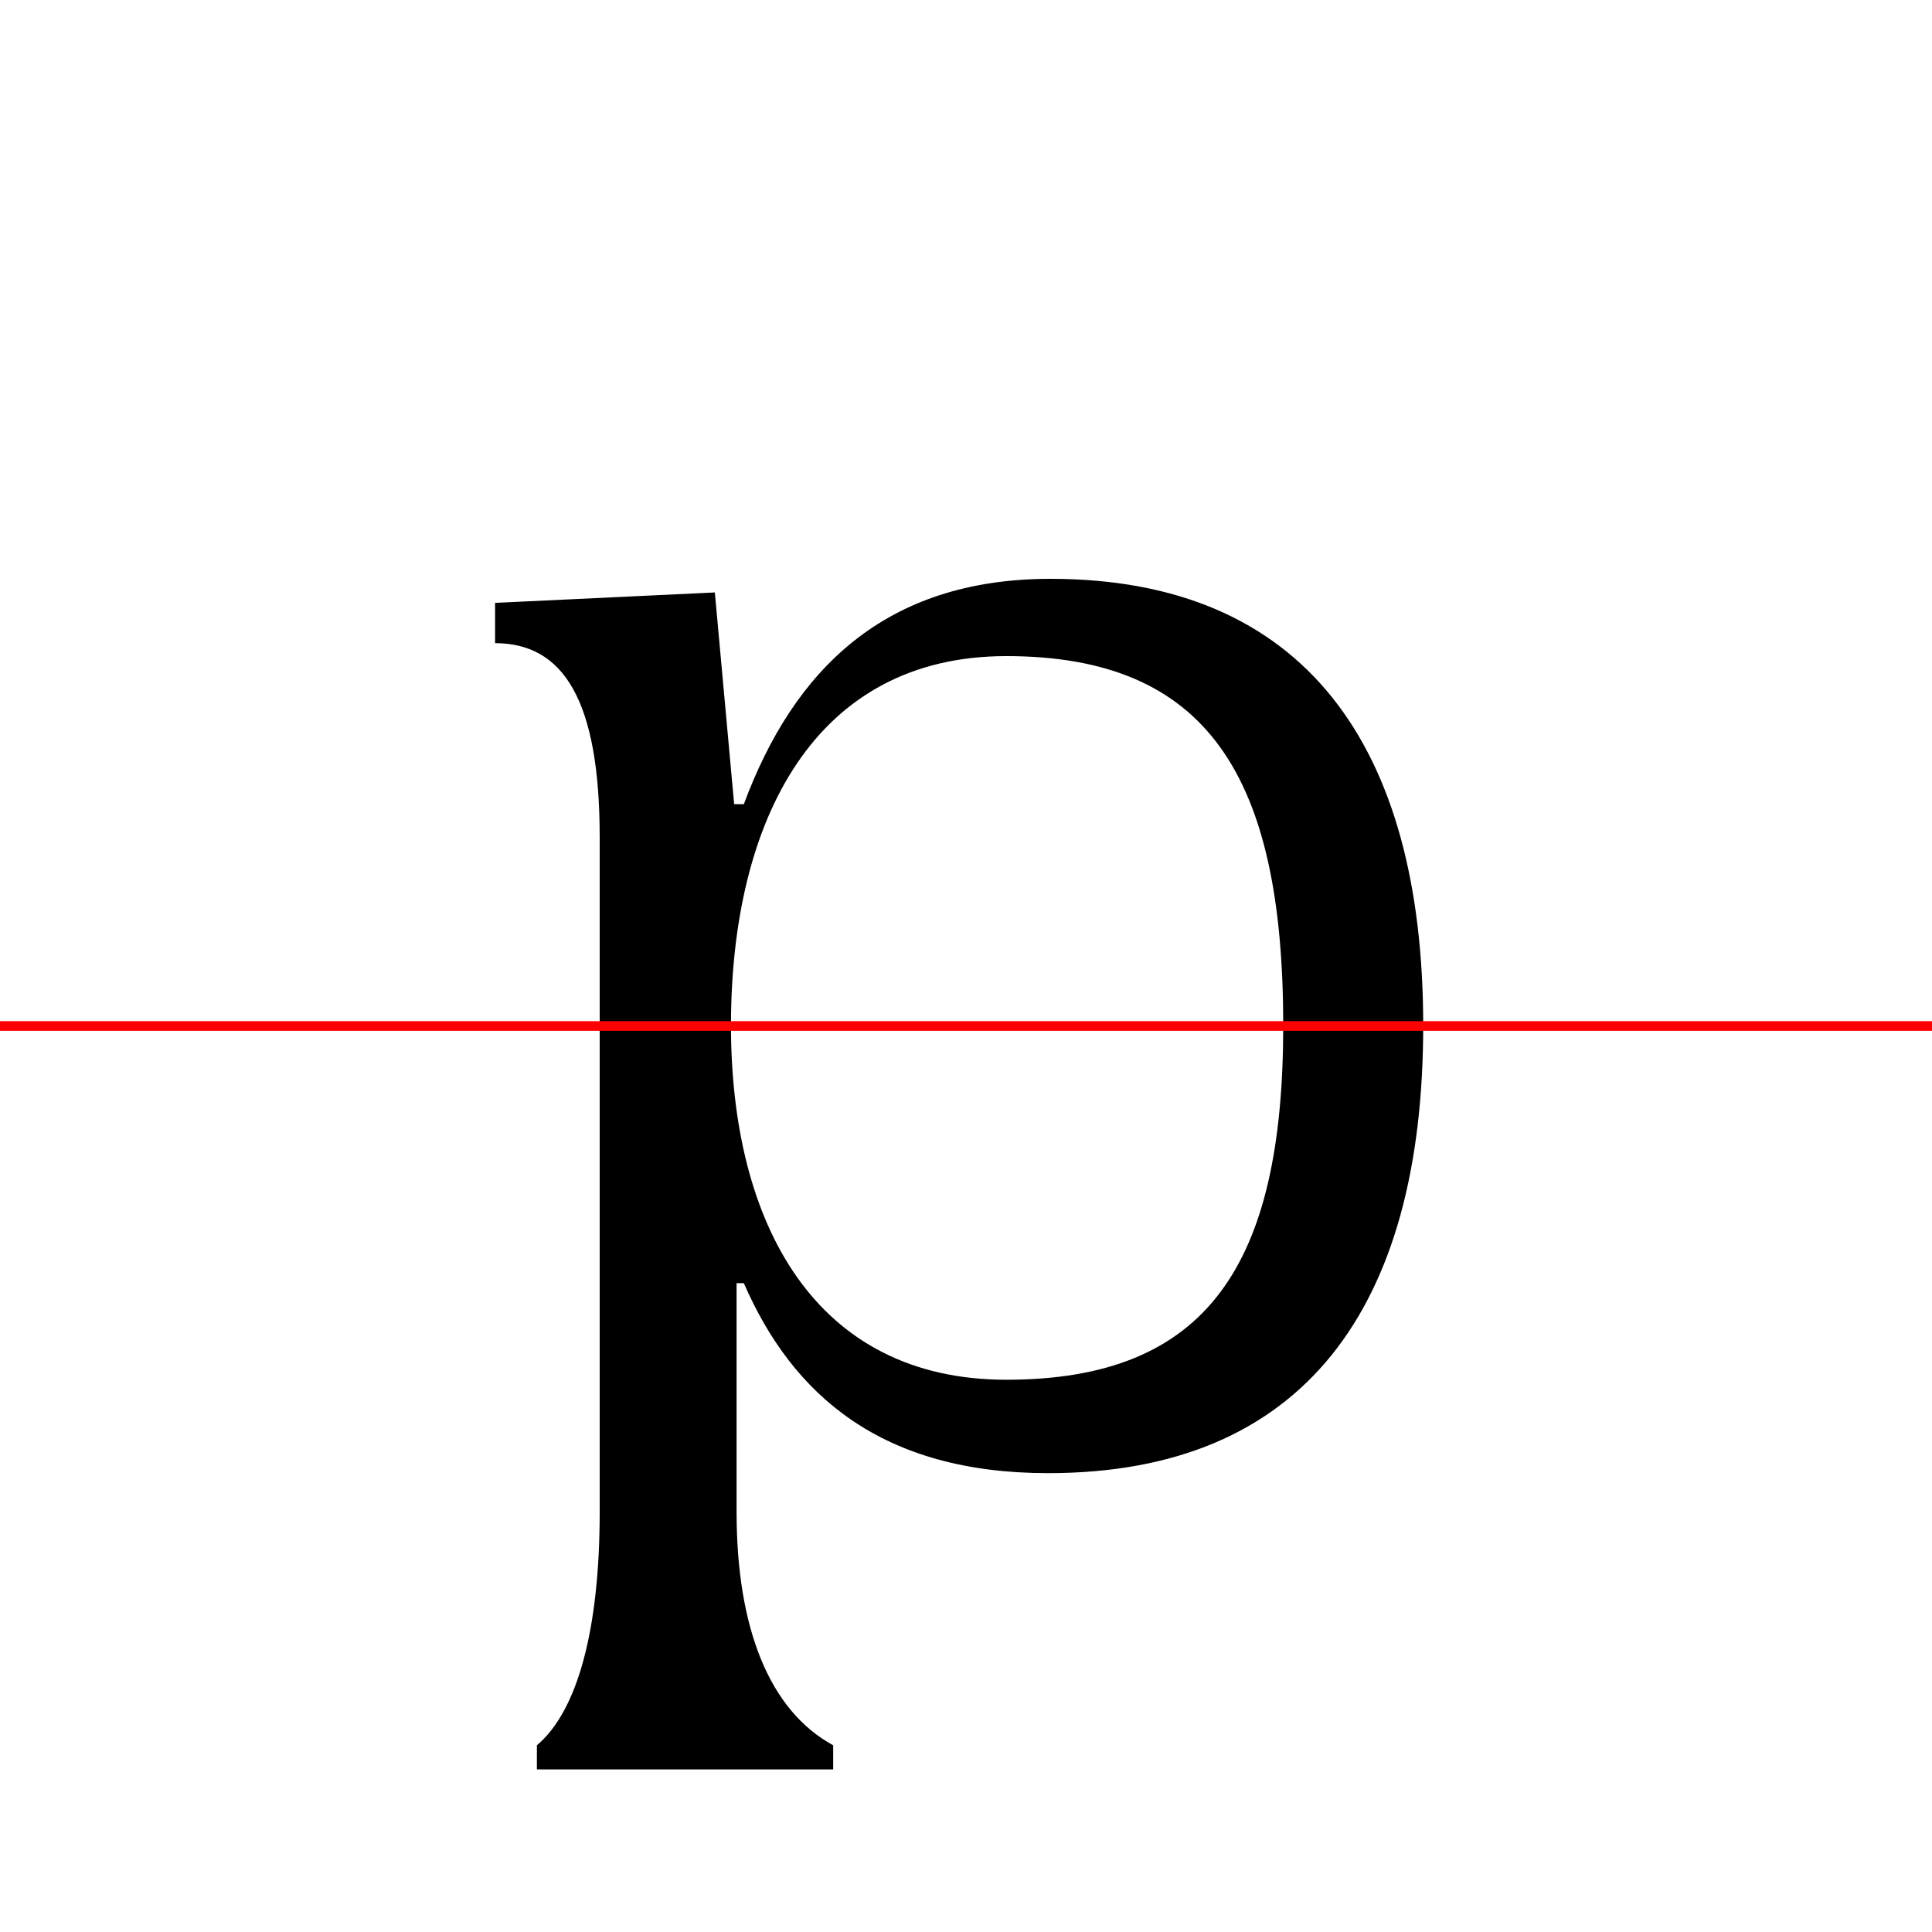
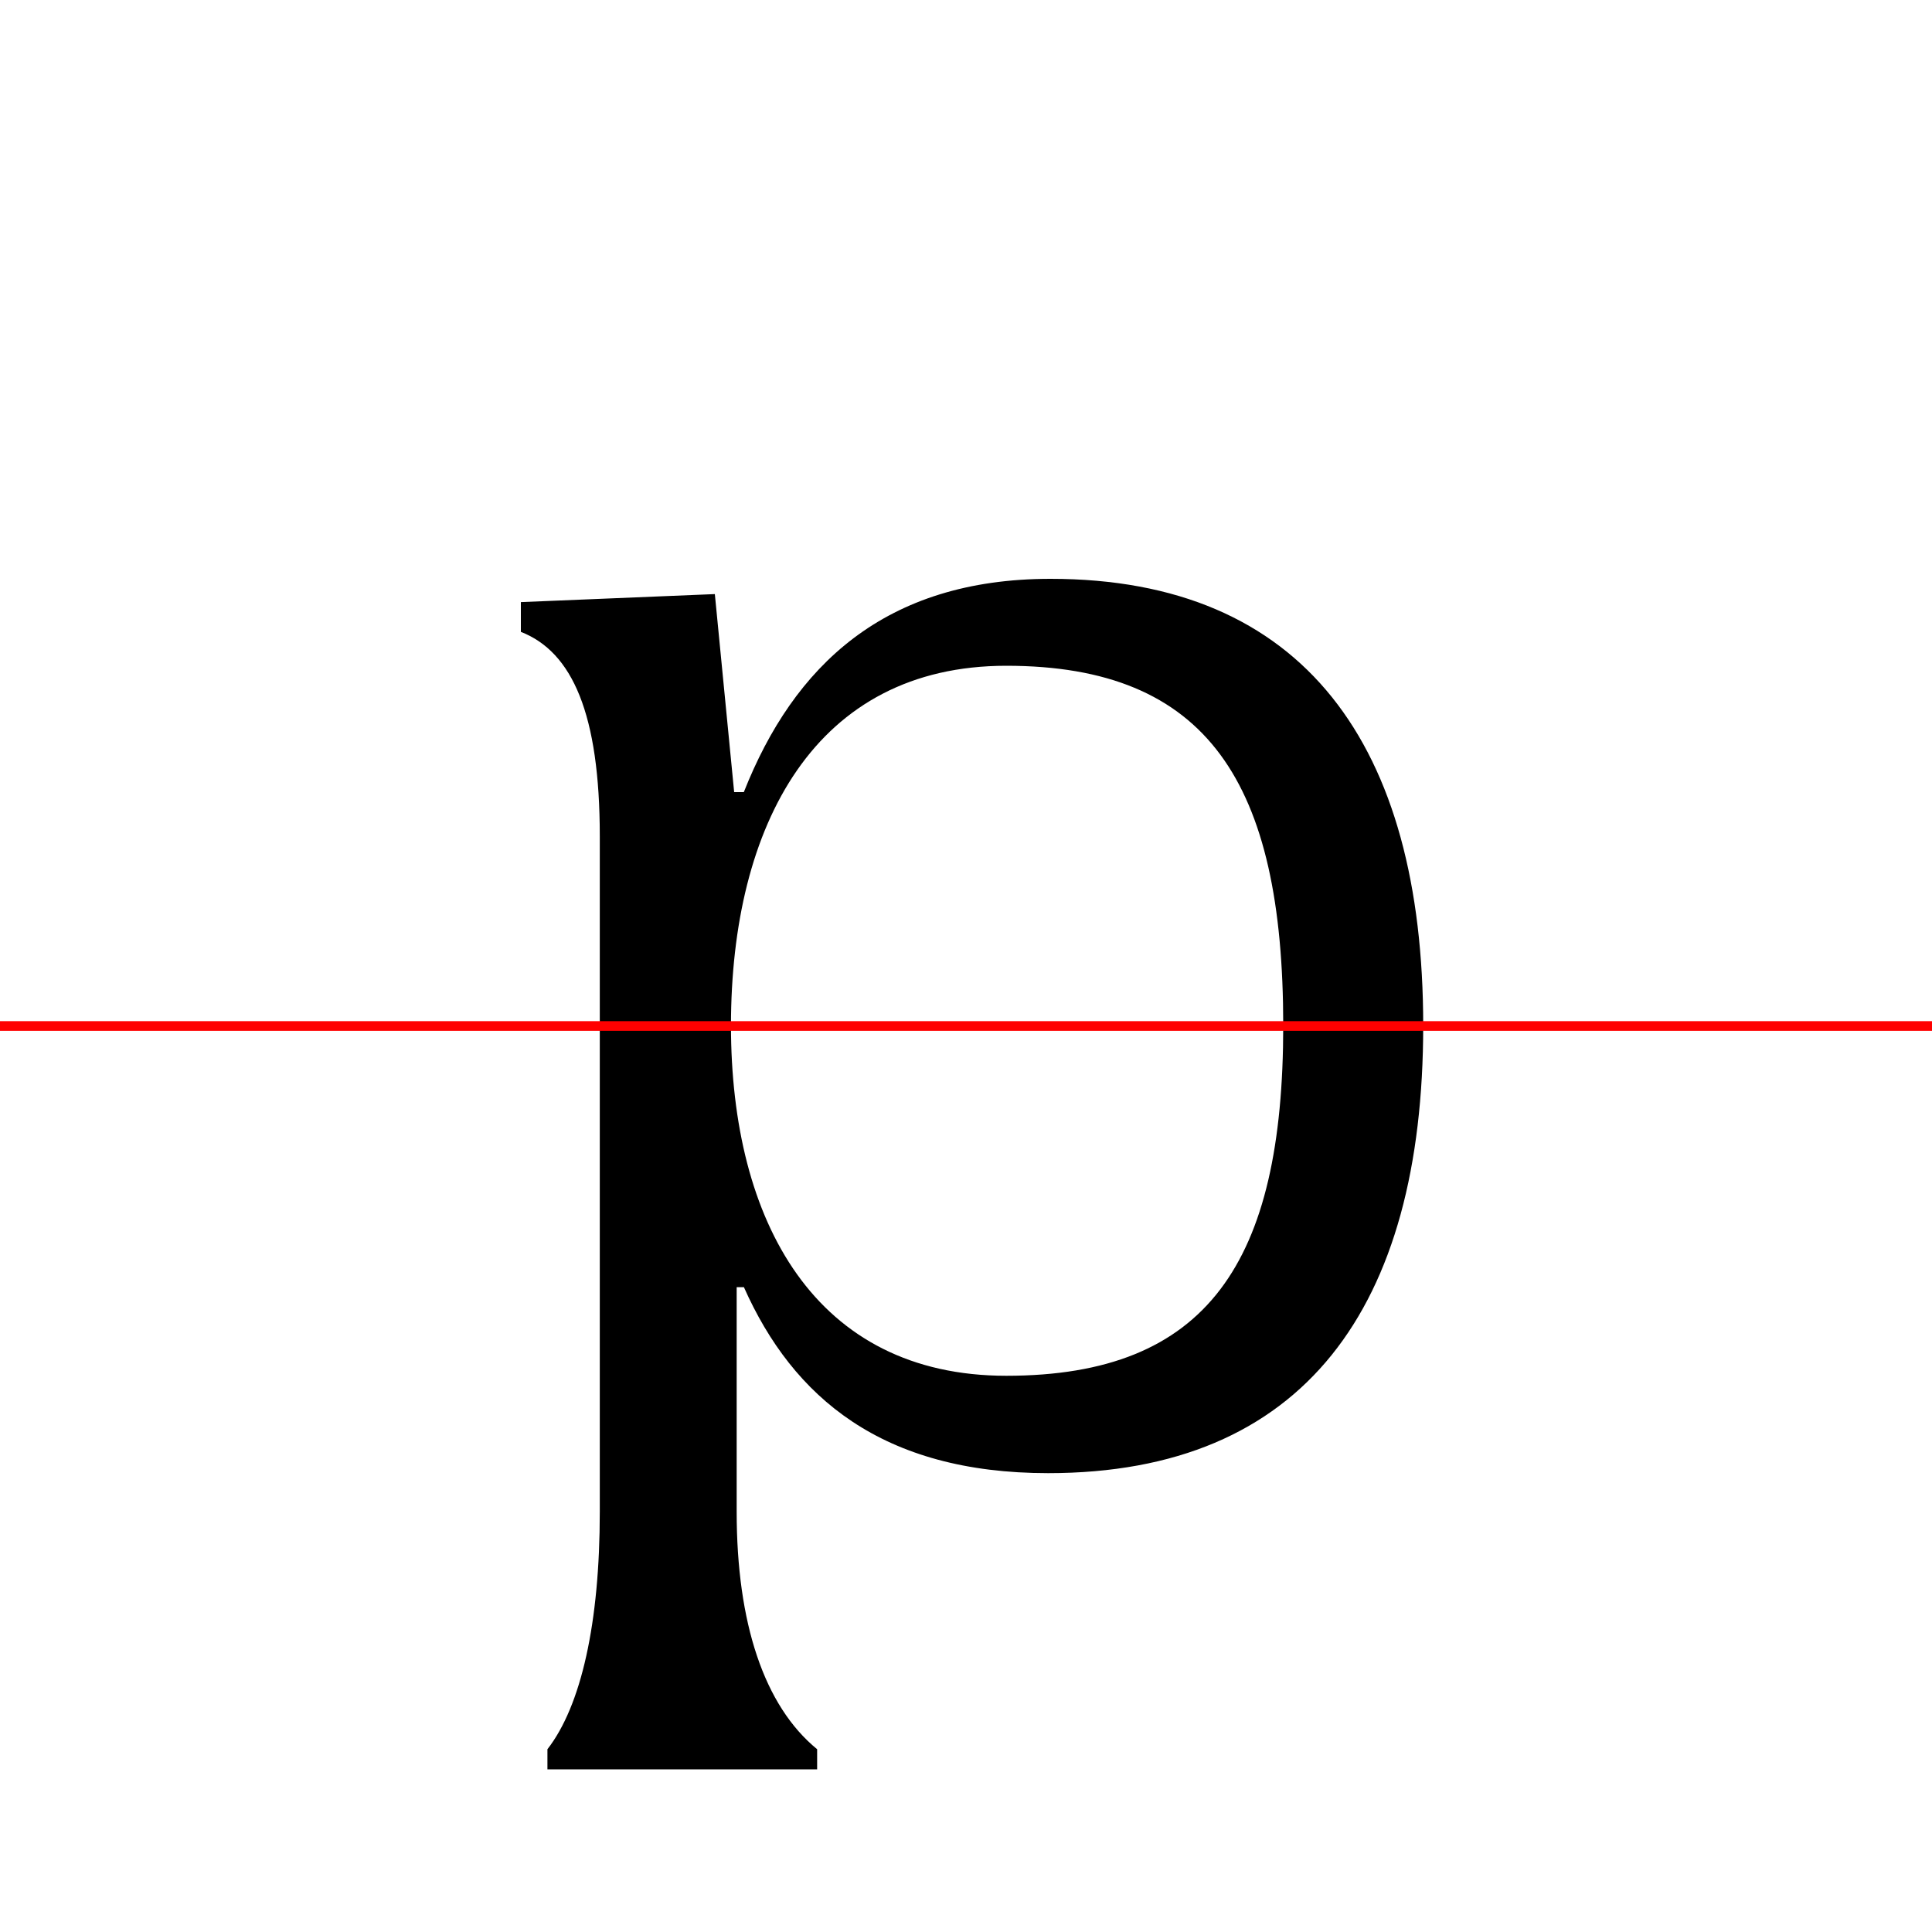
<svg xmlns="http://www.w3.org/2000/svg" width="200" height="200" viewBox="0 0 200 200" version="1.1">
  <path d="M0,0 l200,0 l0,200 l-200,0 Z M0,0" fill="rgb(255,255,255)" transform="matrix(1,0,0,-1,0,200)" />
  <clipPath id="clip413">
    <path clip-rule="evenodd" d="M0,43.79 l200,0 l0,200 l-200,0 Z M0,43.79" transform="matrix(1,0,0,-1,0,150)" />
  </clipPath>
  <g clip-path="url(#clip413)">
-     <path d="M108.5,-2.5 c26.5,0,38.83,17.17,38.83,46.33 c0,29.0,-12.33,46.25,-38.58,46.25 c-17.17,0,-26.58,-9.42,-31.75,-23.33 l-1.0,0 l-2.0,21.92 l-22.75,-1.08 l0,-4.17 c7.08,0,10.83,-5.92,10.83,-20.08 l0,-69.83 c0,-14.17,-3.75,-22.5,-10.83,-22.5 l0,-4.17 l41.67,0 l0,4.17 c-10.92,0,-16.67,8.33,-16.67,22.5 l0,25.33 l0.75,0 c5.08,-12.67,14.33,-21.33,31.5,-21.33 Z M104.17,5.5 c-19.75,0,-28.5,16.83,-28.5,38.33 c0,21.42,8.75,38.25,28.5,38.25 c20.83,0,28.67,-12.42,28.67,-38.25 c0,-25.92,-7.83,-38.33,-28.67,-38.33 Z M104.17,5.5" fill="rgb(0,0,0)" transform="matrix(1,0,0,-1,0,150)" />
+     <path d="M108.5,-2.5 c26.5,0,38.83,17.17,38.83,46.33 c0,29.0,-12.33,46.25,-38.58,46.25 c-17.17,0,-26.58,-9.0,-31.75,-22.08 l-1.0,0 l-2.0,20.5 l-20.08,-0.83 l0,-3.08 c5.33,-2.08,8.17,-8.5,8.17,-21.17 l0,-69.92 c0,-12.83,-2.83,-21.33,-8.17,-23.5 l0,-3.17 l34.83,0 l0,3.17 c-8.17,2.17,-12.5,10.67,-12.5,23.5 l0,24.33 l0.75,0 c5.08,-12.08,14.33,-20.33,31.5,-20.33 Z M75.67,43.83 c0,20.83,8.75,37.25,28.5,37.25 c20.83,0,28.67,-12.08,28.67,-37.25 c0,-25.17,-7.83,-37.25,-28.67,-37.25 c-19.75,0,-28.5,16.33,-28.5,37.25 Z M75.67,43.83" fill="rgb(0,0,0)" transform="matrix(1,0,0,-1,0,150)" />
  </g>
  <clipPath id="clip414">
    <path clip-rule="evenodd" d="M0,-50 l200,0 l0,93.79 l-200,0 Z M0,-50" transform="matrix(1,0,0,-1,0,150)" />
  </clipPath>
  <g clip-path="url(#clip414)">
-     <path d="M108.5,-2.5 c26.5,0,38.83,17.17,38.83,46.33 c0,29.0,-12.33,46.25,-38.58,46.25 c-17.17,0,-26.58,-8.75,-31.75,-21.33 l-1.0,0 l-2.0,19.58 l-18.42,-0.58 l0,-2.5 c4.25,-3.25,6.5,-10.08,6.5,-21.75 l0,-70.0 c0,-12.08,-2.25,-20.58,-6.5,-24.17 l0,-2.5 l30.67,0 l0,2.5 c-6.58,3.58,-10.0,12.08,-10.0,24.17 l0,23.67 l0.75,0 c5.08,-11.67,14.33,-19.67,31.5,-19.67 Z M104.17,7.17 c-19.75,0,-28.5,16.08,-28.5,36.67 c0,20.5,8.75,36.58,28.5,36.58 c20.83,0,28.67,-11.92,28.67,-36.58 c0,-24.75,-7.83,-36.67,-28.67,-36.67 Z M104.17,7.17" fill="rgb(0,0,0)" transform="matrix(1,0,0,-1,0,150)" />
+     <path d="M108.5,-2.5 c26.5,0,38.83,17.17,38.83,46.33 c0,29.0,-12.33,46.25,-38.58,46.25 c-17.17,0,-26.58,-8.58,-31.75,-20.83 l-1.0,0 l-2.0,19.08 l-17.33,-0.58 l0,-2.08 c3.5,-4.0,5.42,-11.0,5.42,-22.17 l0,-70.0 c0,-11.5,-1.92,-20.08,-5.42,-24.58 l0,-2.08 l27.92,0 l0,2.08 c-5.5,4.5,-8.33,13.08,-8.33,24.58 l0,23.25 l0.75,0 c5.08,-11.42,14.33,-19.25,31.5,-19.25 Z M75.67,43.83 c0,20.25,8.75,36.17,28.5,36.17 c20.83,0,28.67,-11.75,28.67,-36.17 c0,-24.5,-7.83,-36.25,-28.67,-36.25 c-19.75,0,-28.5,15.92,-28.5,36.25 Z M75.67,43.83" fill="rgb(0,0,0)" transform="matrix(1,0,0,-1,0,150)" />
  </g>
  <path d="M0,43.79 l200,0" fill="none" stroke="rgb(255,0,0)" stroke-width="1" transform="matrix(1,0,0,-1,0,150)" />
</svg>
